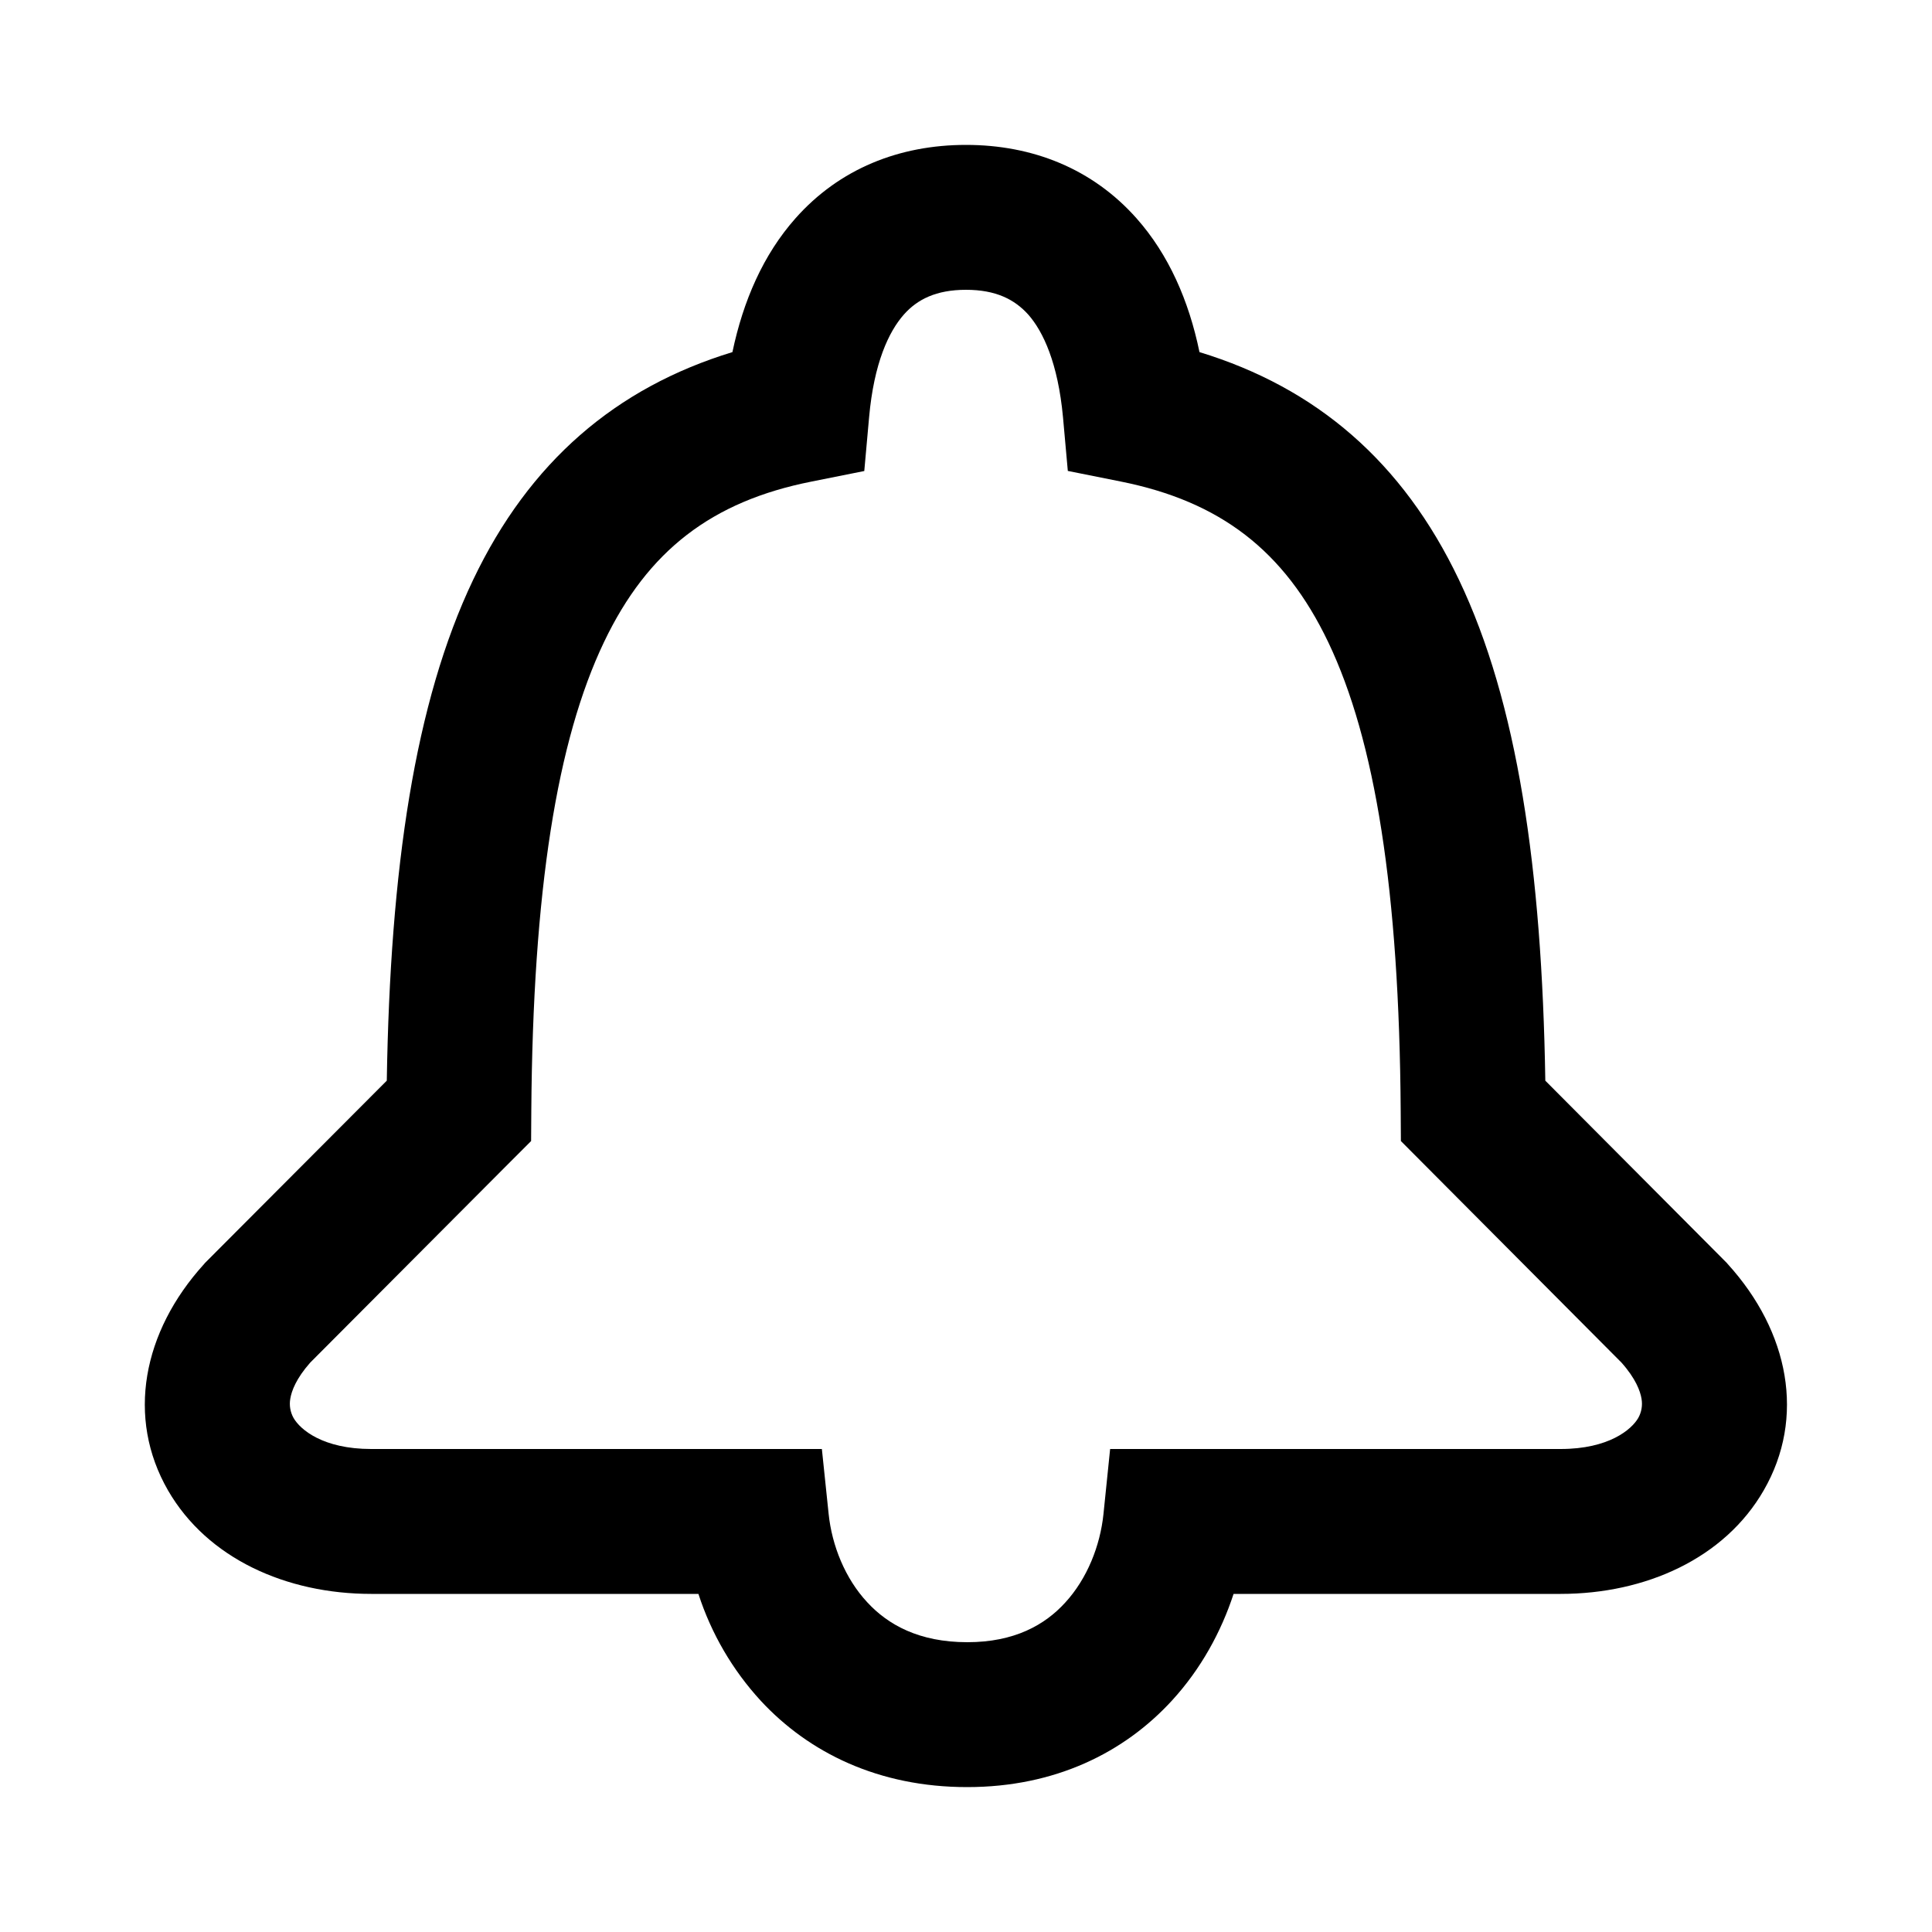
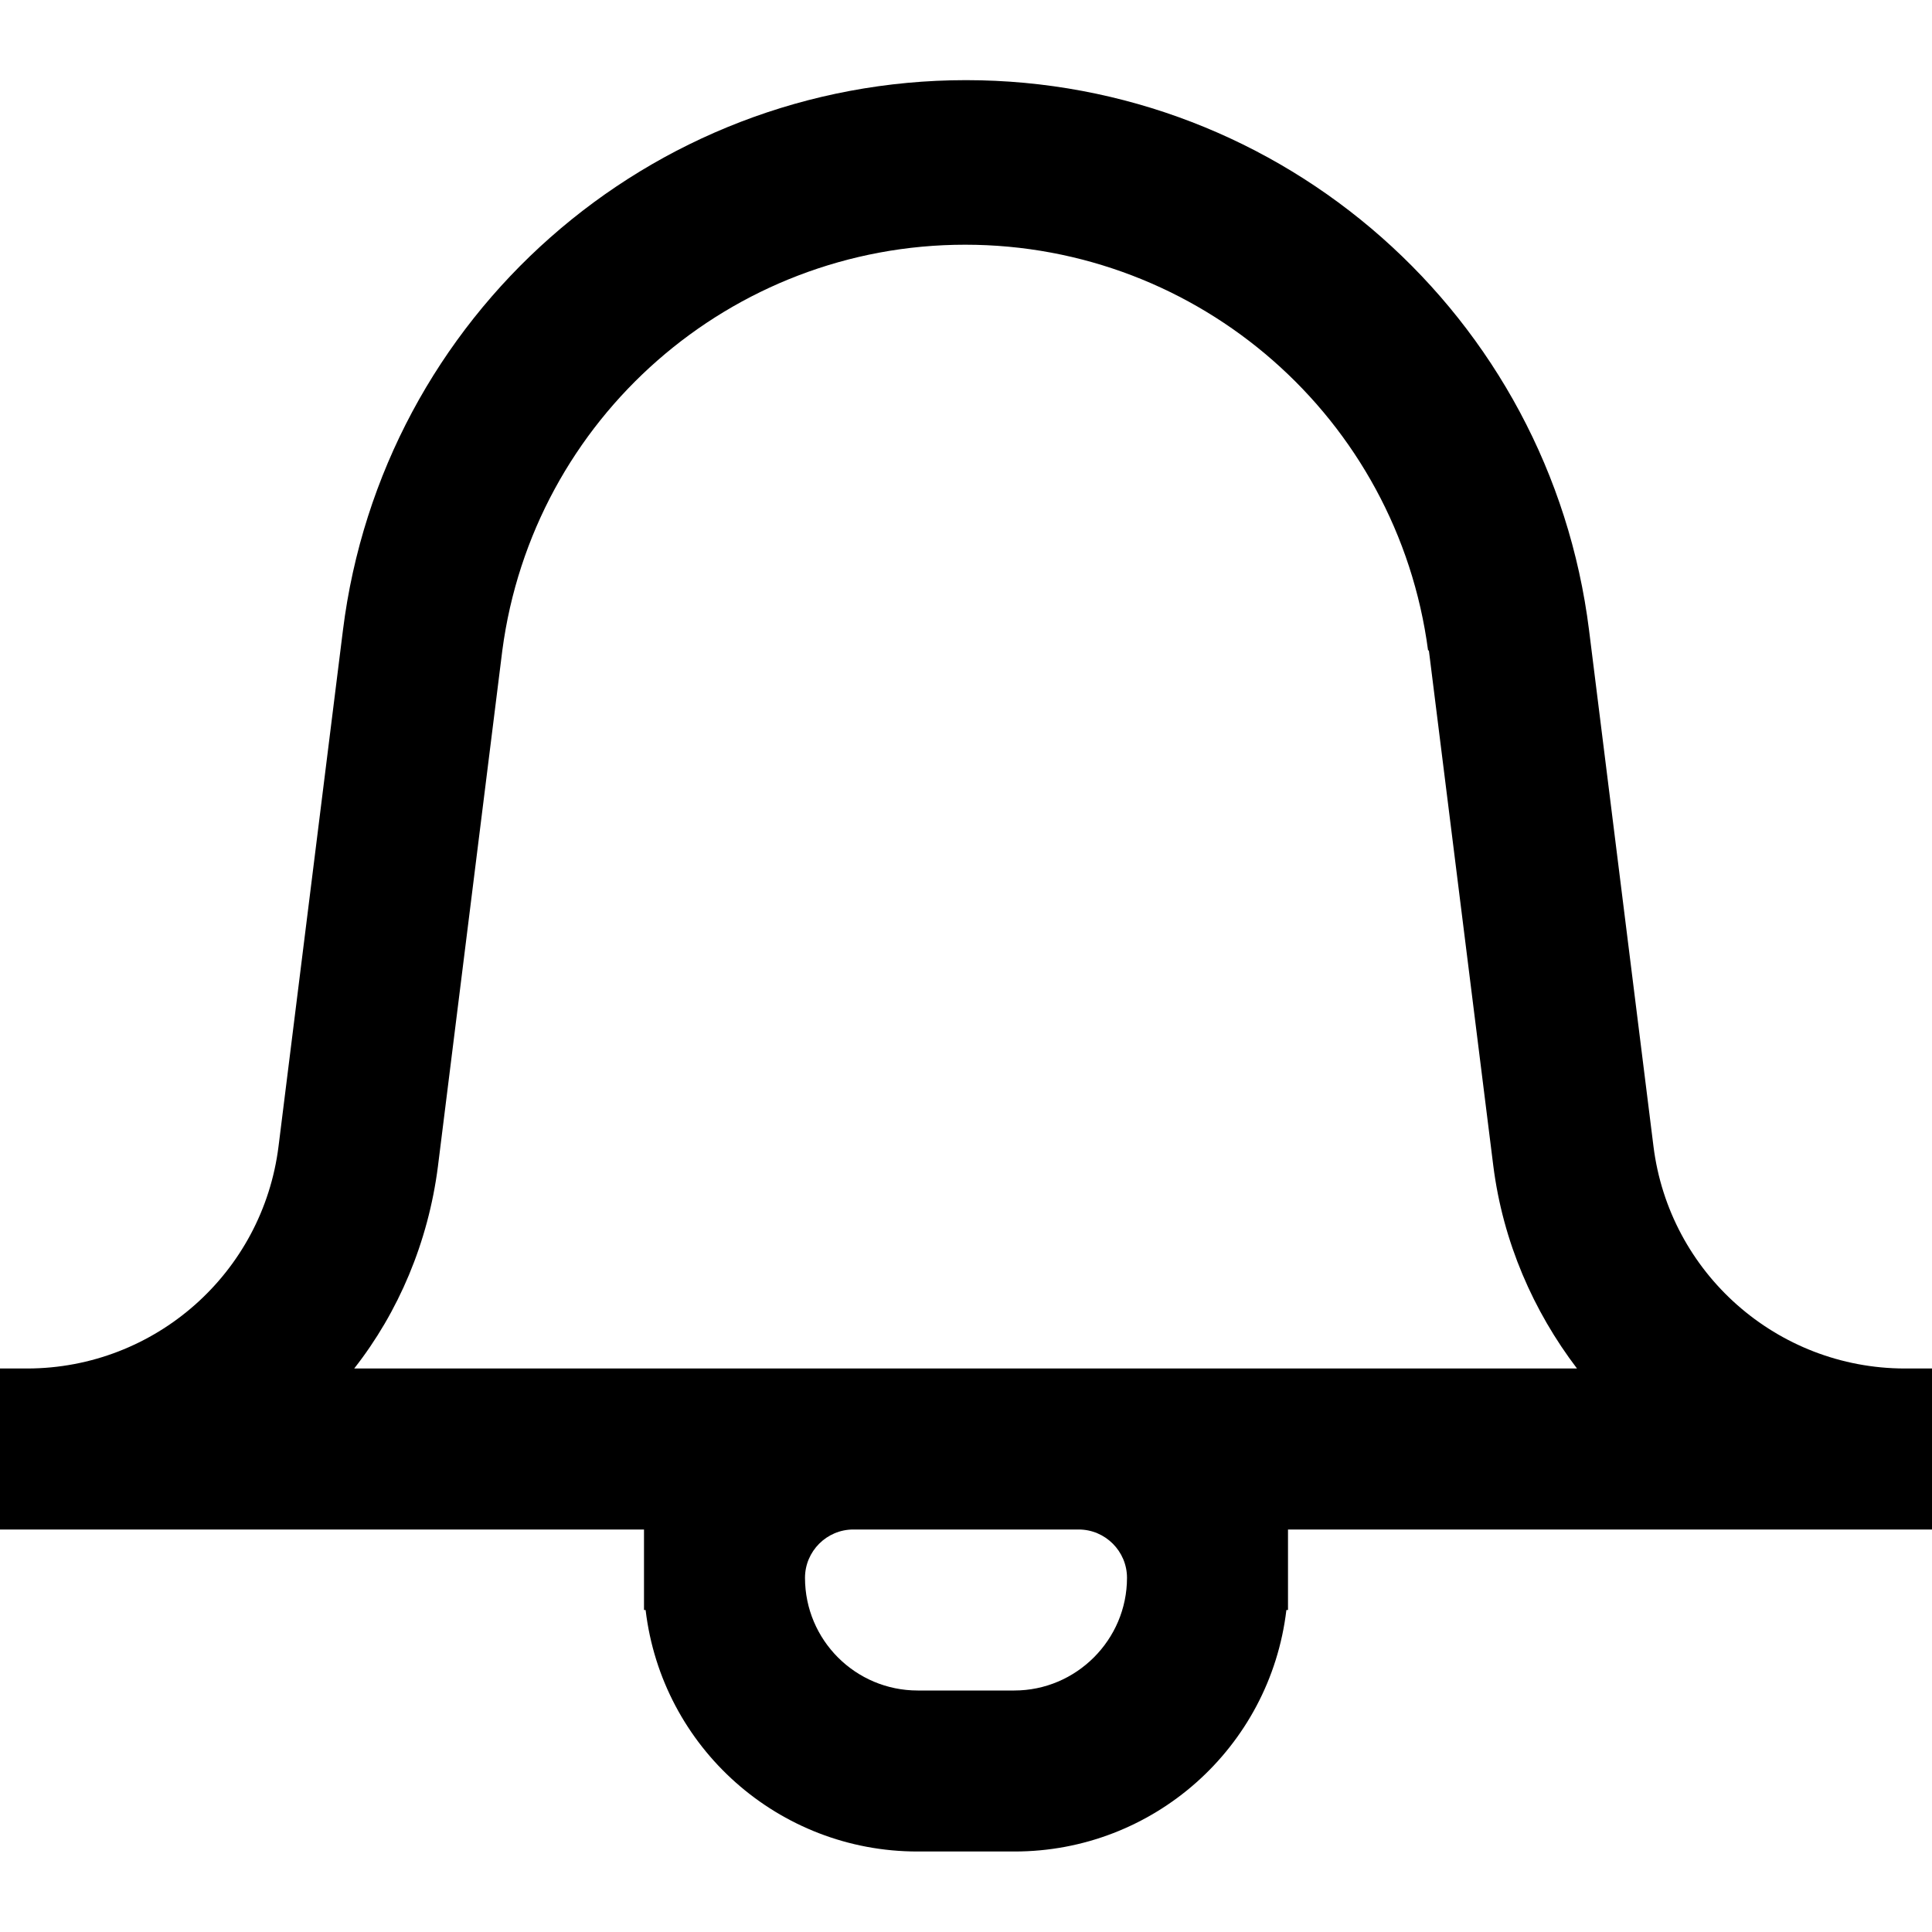
- <svg xmlns="http://www.w3.org/2000/svg" viewBox="0 0 20 20" fill="currentColor">
-   <path fill-rule="evenodd" clip-rule="evenodd" d="M9.357 3.256c-.157.177-.31.504-.36 1.062l-.05.558-.55.11c-1.024.204-1.691.71-2.145 1.662-.485 1.016-.736 2.566-.752 4.857l-.002.307-.217.217-2.07 2.077c-.145.164-.193.293-.206.374a.3.3 0 0 0 .034.199c.069.12.304.321.804.321h4.665l.07.672c.034.327.17.668.4.915.214.232.536.413 1.036.413.486 0 .802-.178 1.013-.41.227-.247.362-.588.396-.916l.069-.674h4.663c.5 0 .735-.202.804-.321a.3.3 0 0 0 .034-.199c-.013-.08-.061-.21-.207-.374l-2.068-2.077-.216-.217-.002-.307c-.015-2.291-.265-3.841-.75-4.857-.455-.952-1.123-1.458-2.147-1.663l-.549-.11-.05-.557c-.052-.558-.204-.885-.36-1.062C10.503 3.1 10.31 3 10 3s-.505.1-.643.256m-1.124-.994C8.689 1.746 9.311 1.5 10 1.5s1.31.246 1.767.762c.331.374.54.85.65 1.383 1.21.369 2.104 1.136 2.686 2.357.604 1.266.859 2.989.894 5.185l1.866 1.874.012.012.011.013c.636.7.806 1.59.372 2.342-.406.705-1.223 1.072-2.103 1.072H12.77c-.128.39-.336.775-.638 1.104-.493.538-1.208.896-2.12.896-.917 0-1.638-.356-2.136-.893A3 3 0 0 1 7.23 16.5H3.843c-.88 0-1.697-.367-2.104-1.072-.433-.752-.263-1.642.373-2.342l.011-.013.012-.012 1.869-1.874c.035-2.196.29-3.919.894-5.185.582-1.22 1.475-1.988 2.684-2.357.112-.533.32-1.009.651-1.383" />
+ <svg xmlns="http://www.w3.org/2000/svg" width="24" height="24" viewBox="0 0 24 24" fill="currentColor">
+   <path d="M16 19h8v-2h-.34a3.15 3.15 0 0 1-3.12-2.76l-.8-6.41a7.8 7.8 0 0 0-15.48 0l-.8 6.41A3.15 3.15 0 0 1 .34 17H0v2h8v1h.02a3.4 3.4 0 0 0 3.38 3h1.2a3.4 3.4 0 0 0 3.38-3H16zm1.75-10.92.8 6.4c.12.95.5 1.81 1.04 2.52H4.4c.55-.7.92-1.57 1.04-2.51l.8-6.41a5.8 5.8 0 0 1 11.5 0M13.4 19c.33 0 .6.27.6.6 0 .77-.63 1.4-1.4 1.4h-1.2a1.4 1.4 0 0 1-1.4-1.4c0-.33.27-.6.6-.6z" />
</svg>
